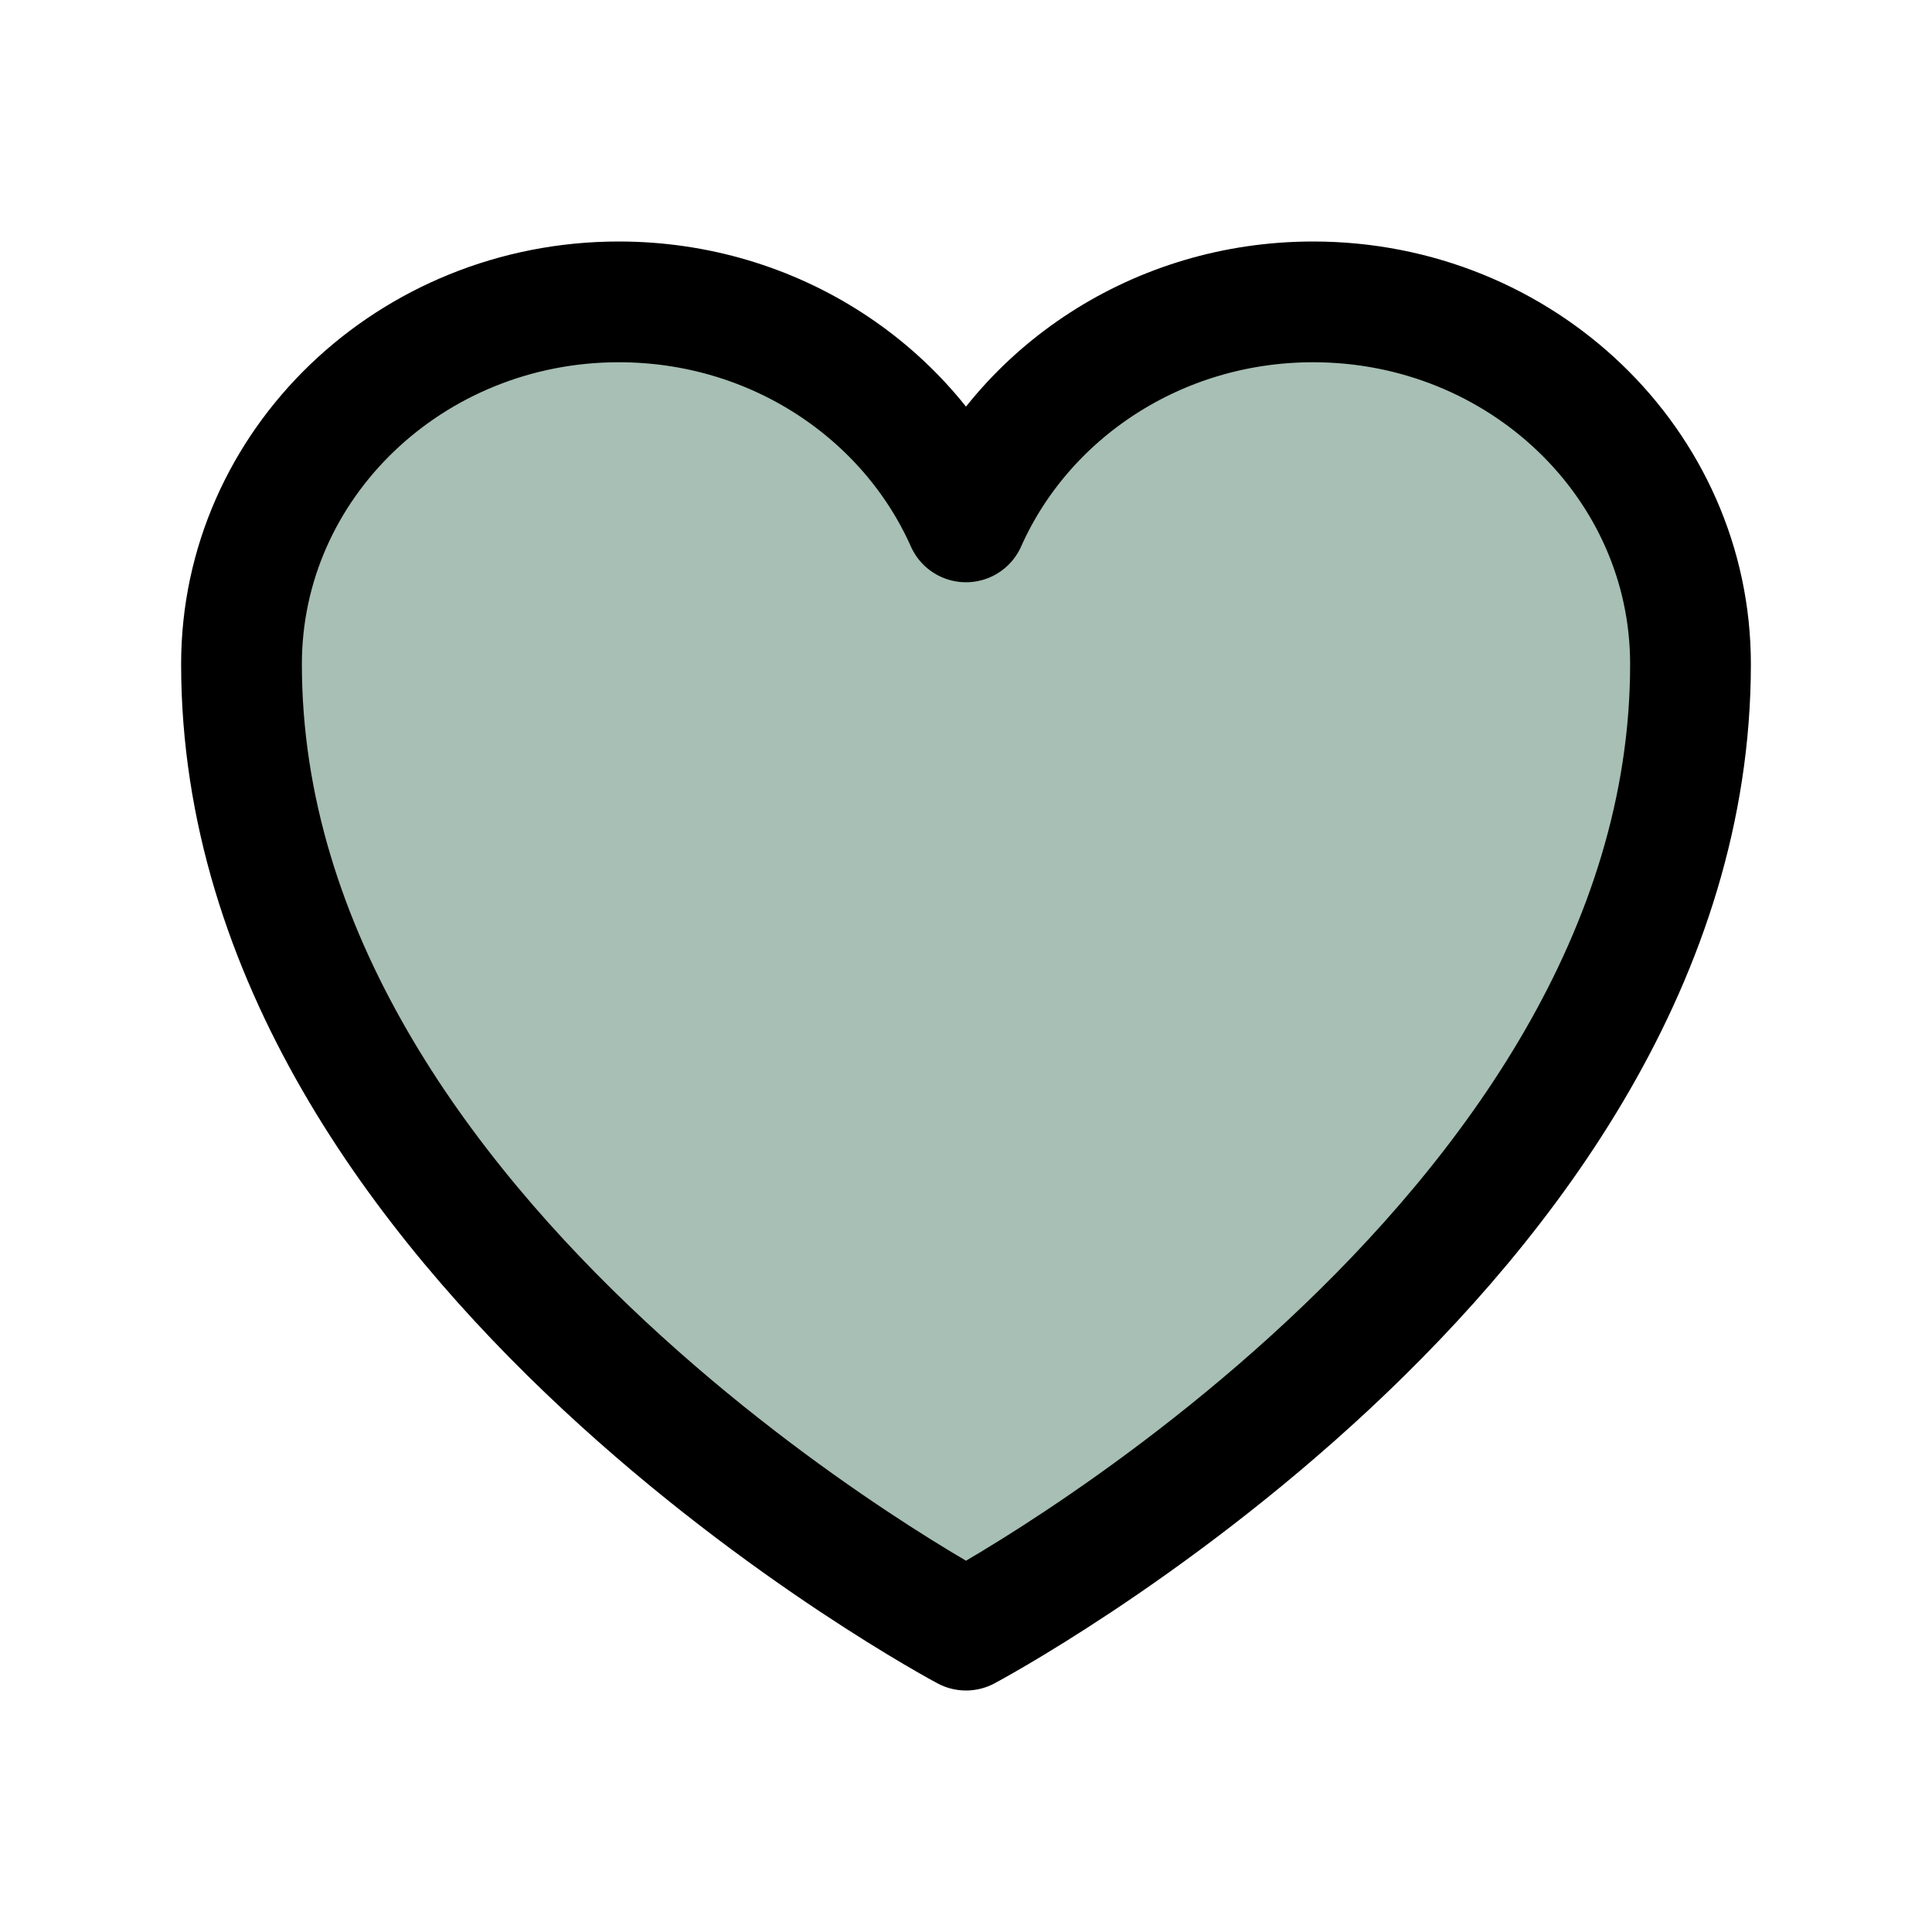
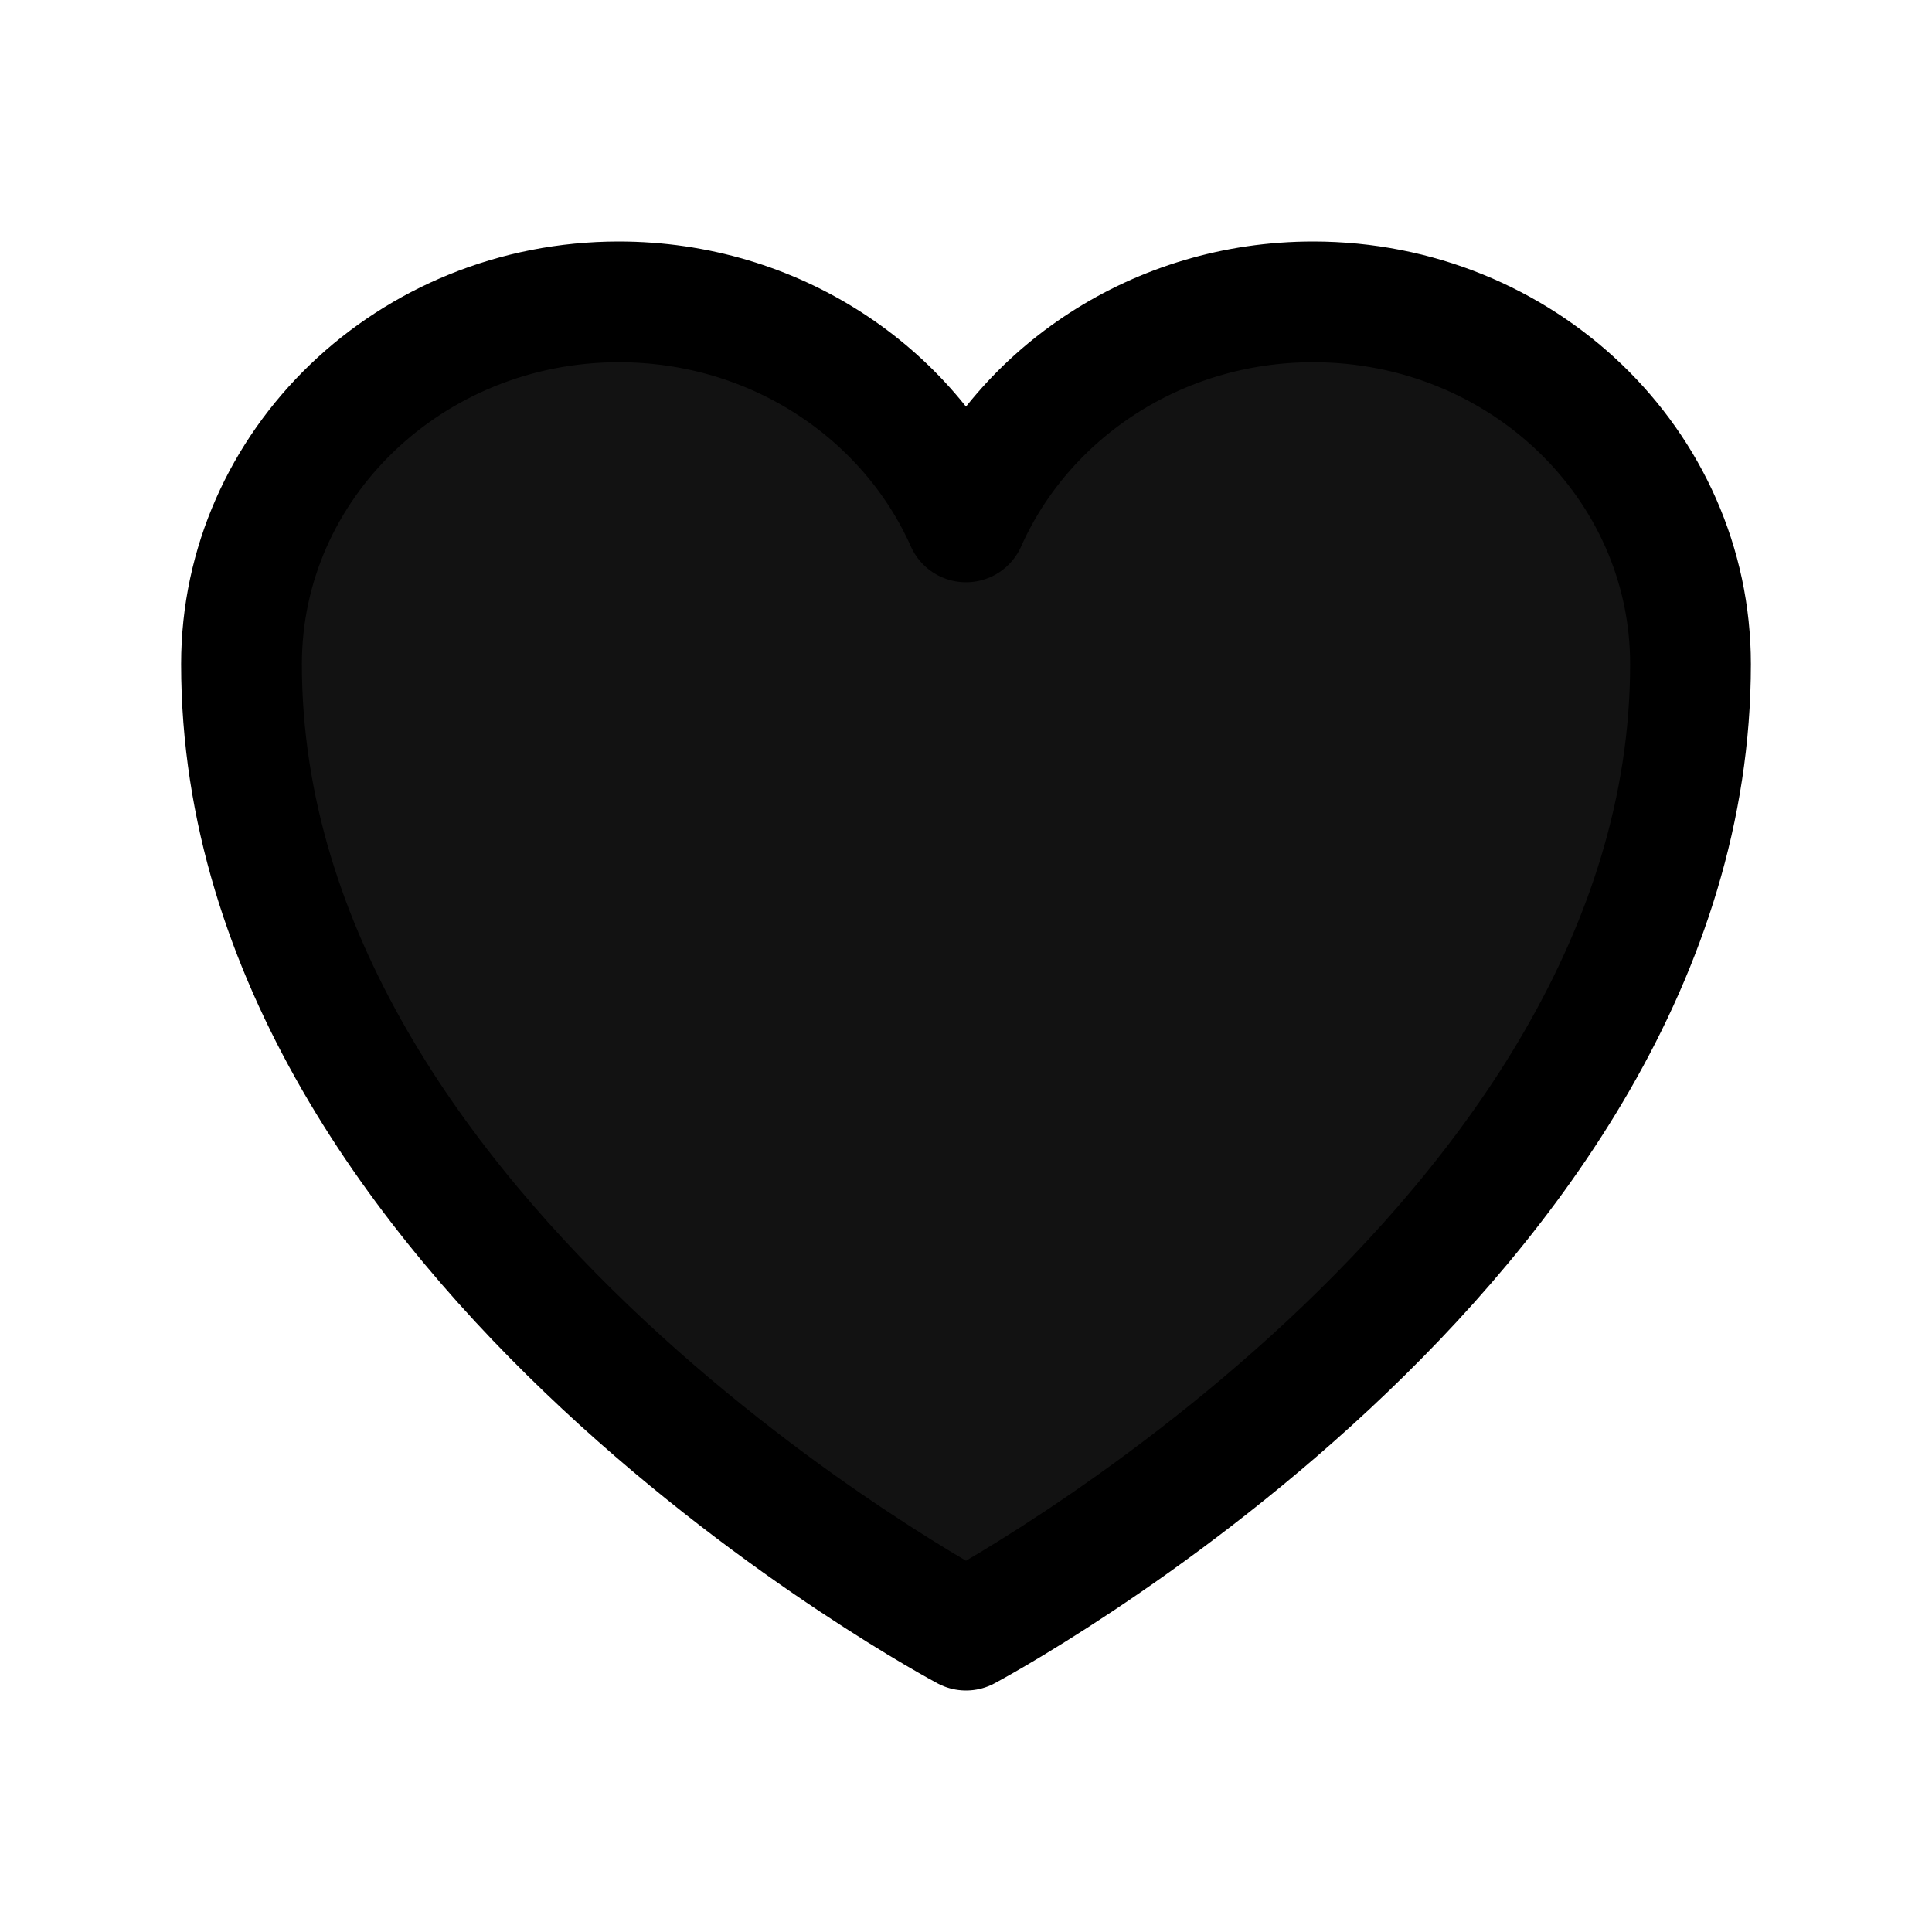
- <svg xmlns="http://www.w3.org/2000/svg" fill="#a7bfb4" viewBox="0 0 24 24" stroke-width="1.5" stroke="currentColor" class="w-6 h-6">
+ <svg xmlns="http://www.w3.org/2000/svg" fill="#121212" viewBox="0 0 24 24" stroke-width="1.5" stroke="currentColor" class="w-6 h-6">
  <path stroke-linecap="round" stroke-linejoin="round" d="M21 8.25c0-2.485-2.099-4.5-4.688-4.5-1.935 0-3.597 1.126-4.312 2.733-.715-1.607-2.377-2.733-4.313-2.733C5.1 3.75 3 5.765 3 8.25c0 7.22 9 12 9 12s9-4.78 9-12z" />
</svg>
